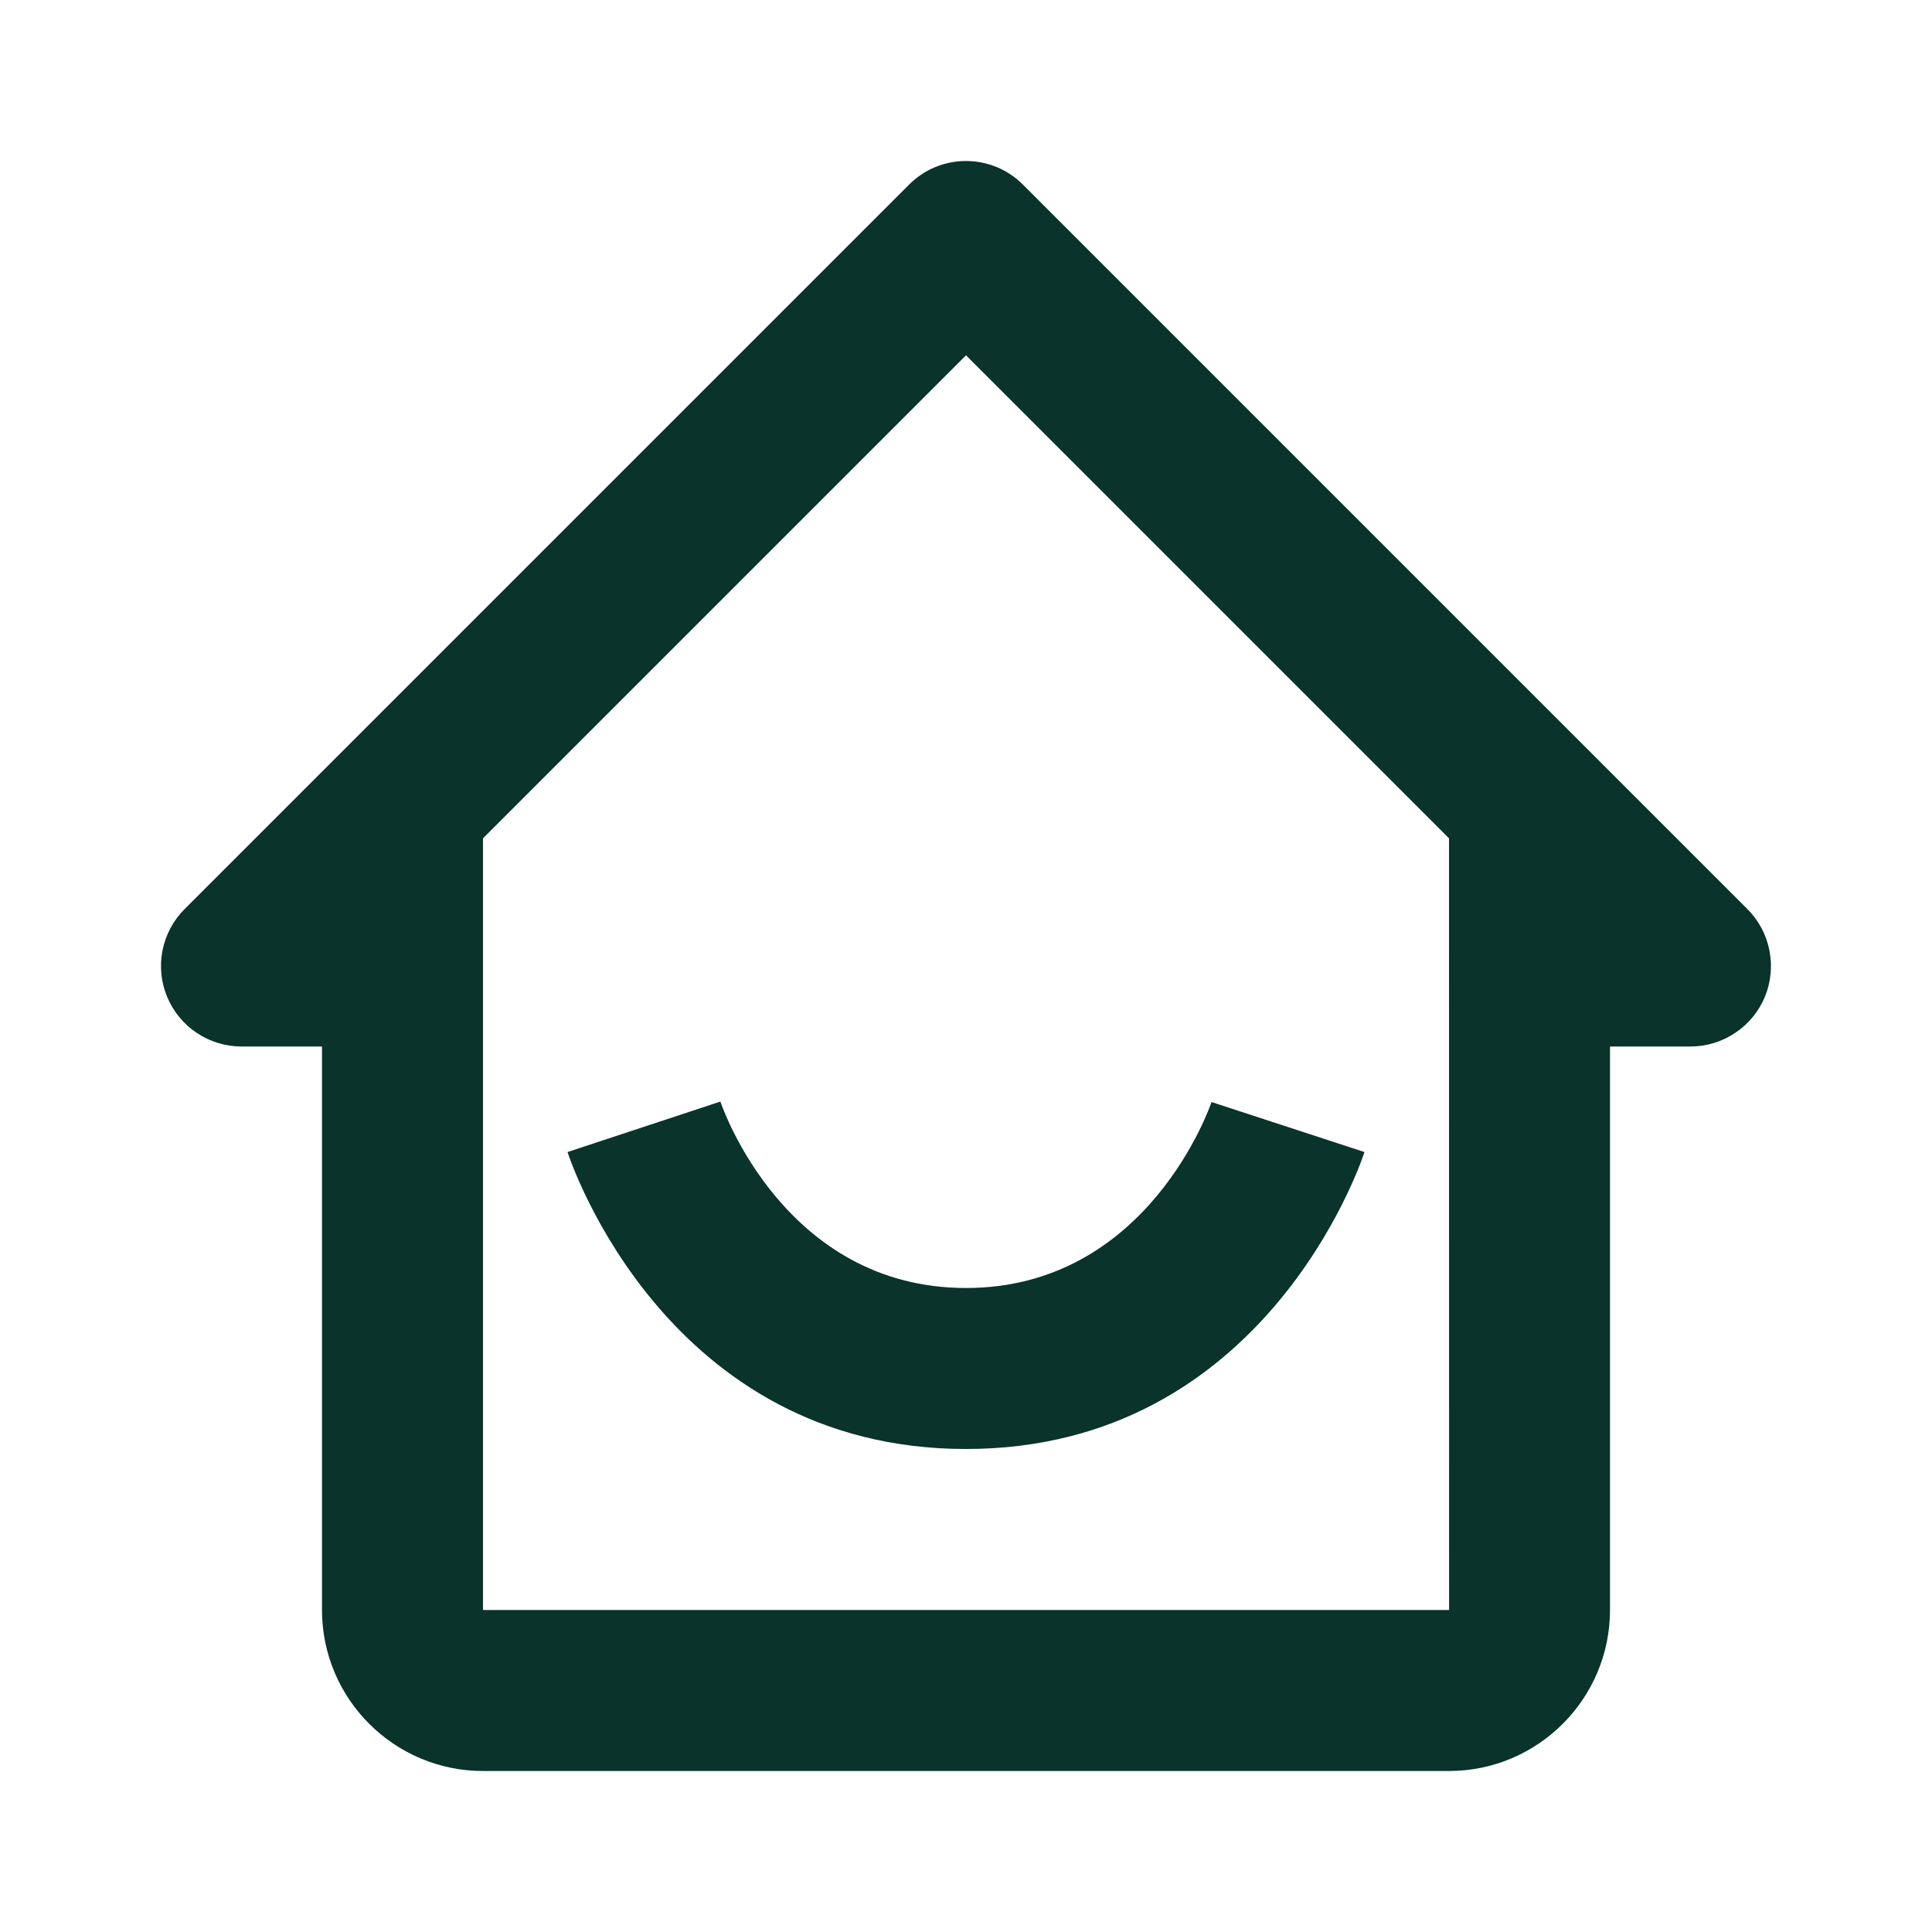
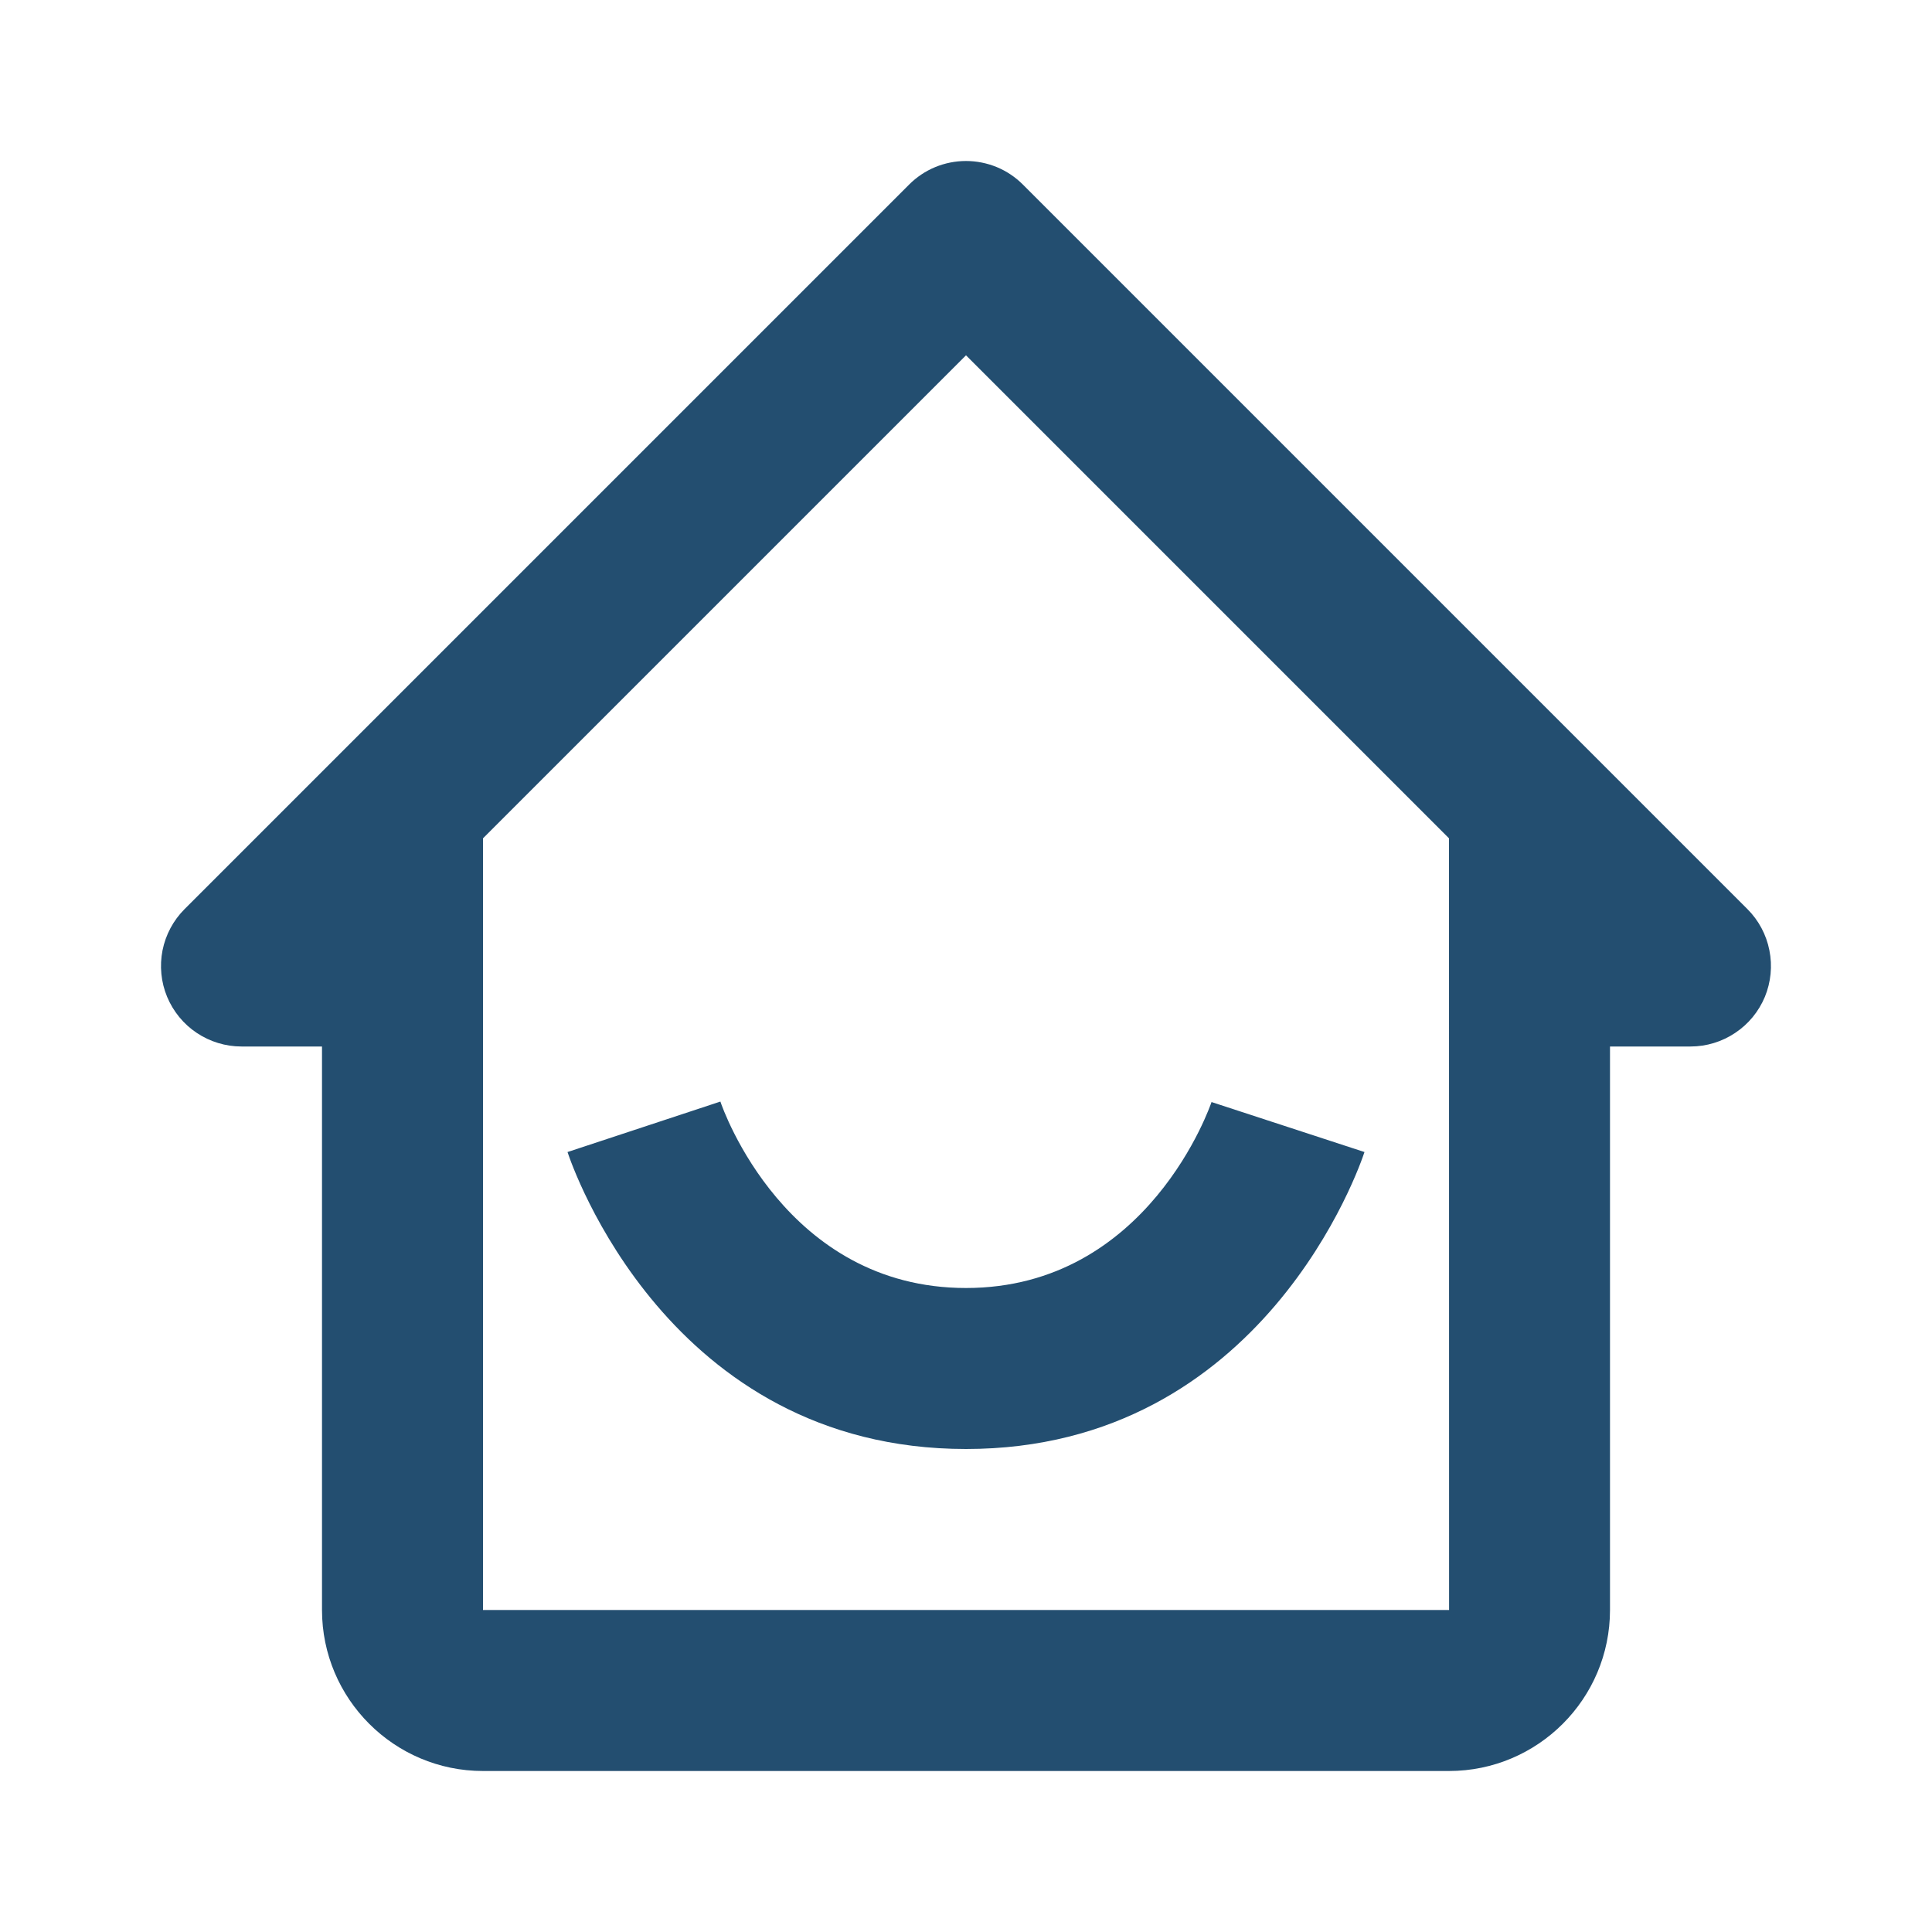
<svg xmlns="http://www.w3.org/2000/svg" width="24" height="24" viewBox="0 0 24 24" fill="none">
-   <path d="M3 13H4V20C4 21.103 4.897 22 6 22H18C19.103 22 20 21.103 20 20V13H21C21.198 13 21.391 12.941 21.555 12.831C21.72 12.722 21.848 12.565 21.924 12.383C21.999 12.2 22.019 11.999 21.98 11.805C21.942 11.611 21.847 11.433 21.707 11.293L12.707 2.293C12.614 2.2 12.504 2.126 12.383 2.076C12.261 2.026 12.131 2 12 2C11.868 2 11.738 2.026 11.617 2.076C11.496 2.126 11.386 2.2 11.293 2.293L2.293 11.293C2.153 11.433 2.058 11.611 2.019 11.805C1.981 11.999 2 12.2 2.076 12.383C2.152 12.565 2.28 12.722 2.444 12.831C2.609 12.941 2.802 13 3 13ZM12 4.414L18 10.414L18.001 20H6V10.414L12 4.414Z" fill="#09332B" />
-   <path d="M12 18C15.703 18 16.901 14.461 16.95 14.311L15.05 13.69C15.042 13.713 14.269 16 12 16C9.762 16 8.98 13.779 8.949 13.684L7.05 14.311C7.099 14.461 8.297 18 12 18Z" fill="#09332B" />
+   <path d="M3 13H4V20C4 21.103 4.897 22 6 22H18C19.103 22 20 21.103 20 20V13H21C21.198 13 21.391 12.941 21.555 12.831C21.72 12.722 21.848 12.565 21.924 12.383C21.999 12.2 22.019 11.999 21.98 11.805C21.942 11.611 21.847 11.433 21.707 11.293L12.707 2.293C12.614 2.2 12.504 2.126 12.383 2.076C12.261 2.026 12.131 2 12 2C11.868 2 11.738 2.026 11.617 2.076C11.496 2.126 11.386 2.2 11.293 2.293L2.293 11.293C2.153 11.433 2.058 11.611 2.019 11.805C1.981 11.999 2 12.2 2.076 12.383C2.152 12.565 2.28 12.722 2.444 12.831C2.609 12.941 2.802 13 3 13ZM12 4.414L18 10.414L18.001 20H6V10.414L12 4.414Z" fill="#234E70" />
+   <path d="M12 18C15.703 18 16.901 14.461 16.95 14.311L15.05 13.69C15.042 13.713 14.269 16 12 16C9.762 16 8.98 13.779 8.949 13.684L7.05 14.311C7.099 14.461 8.297 18 12 18Z" fill="#234E70" />
</svg>
